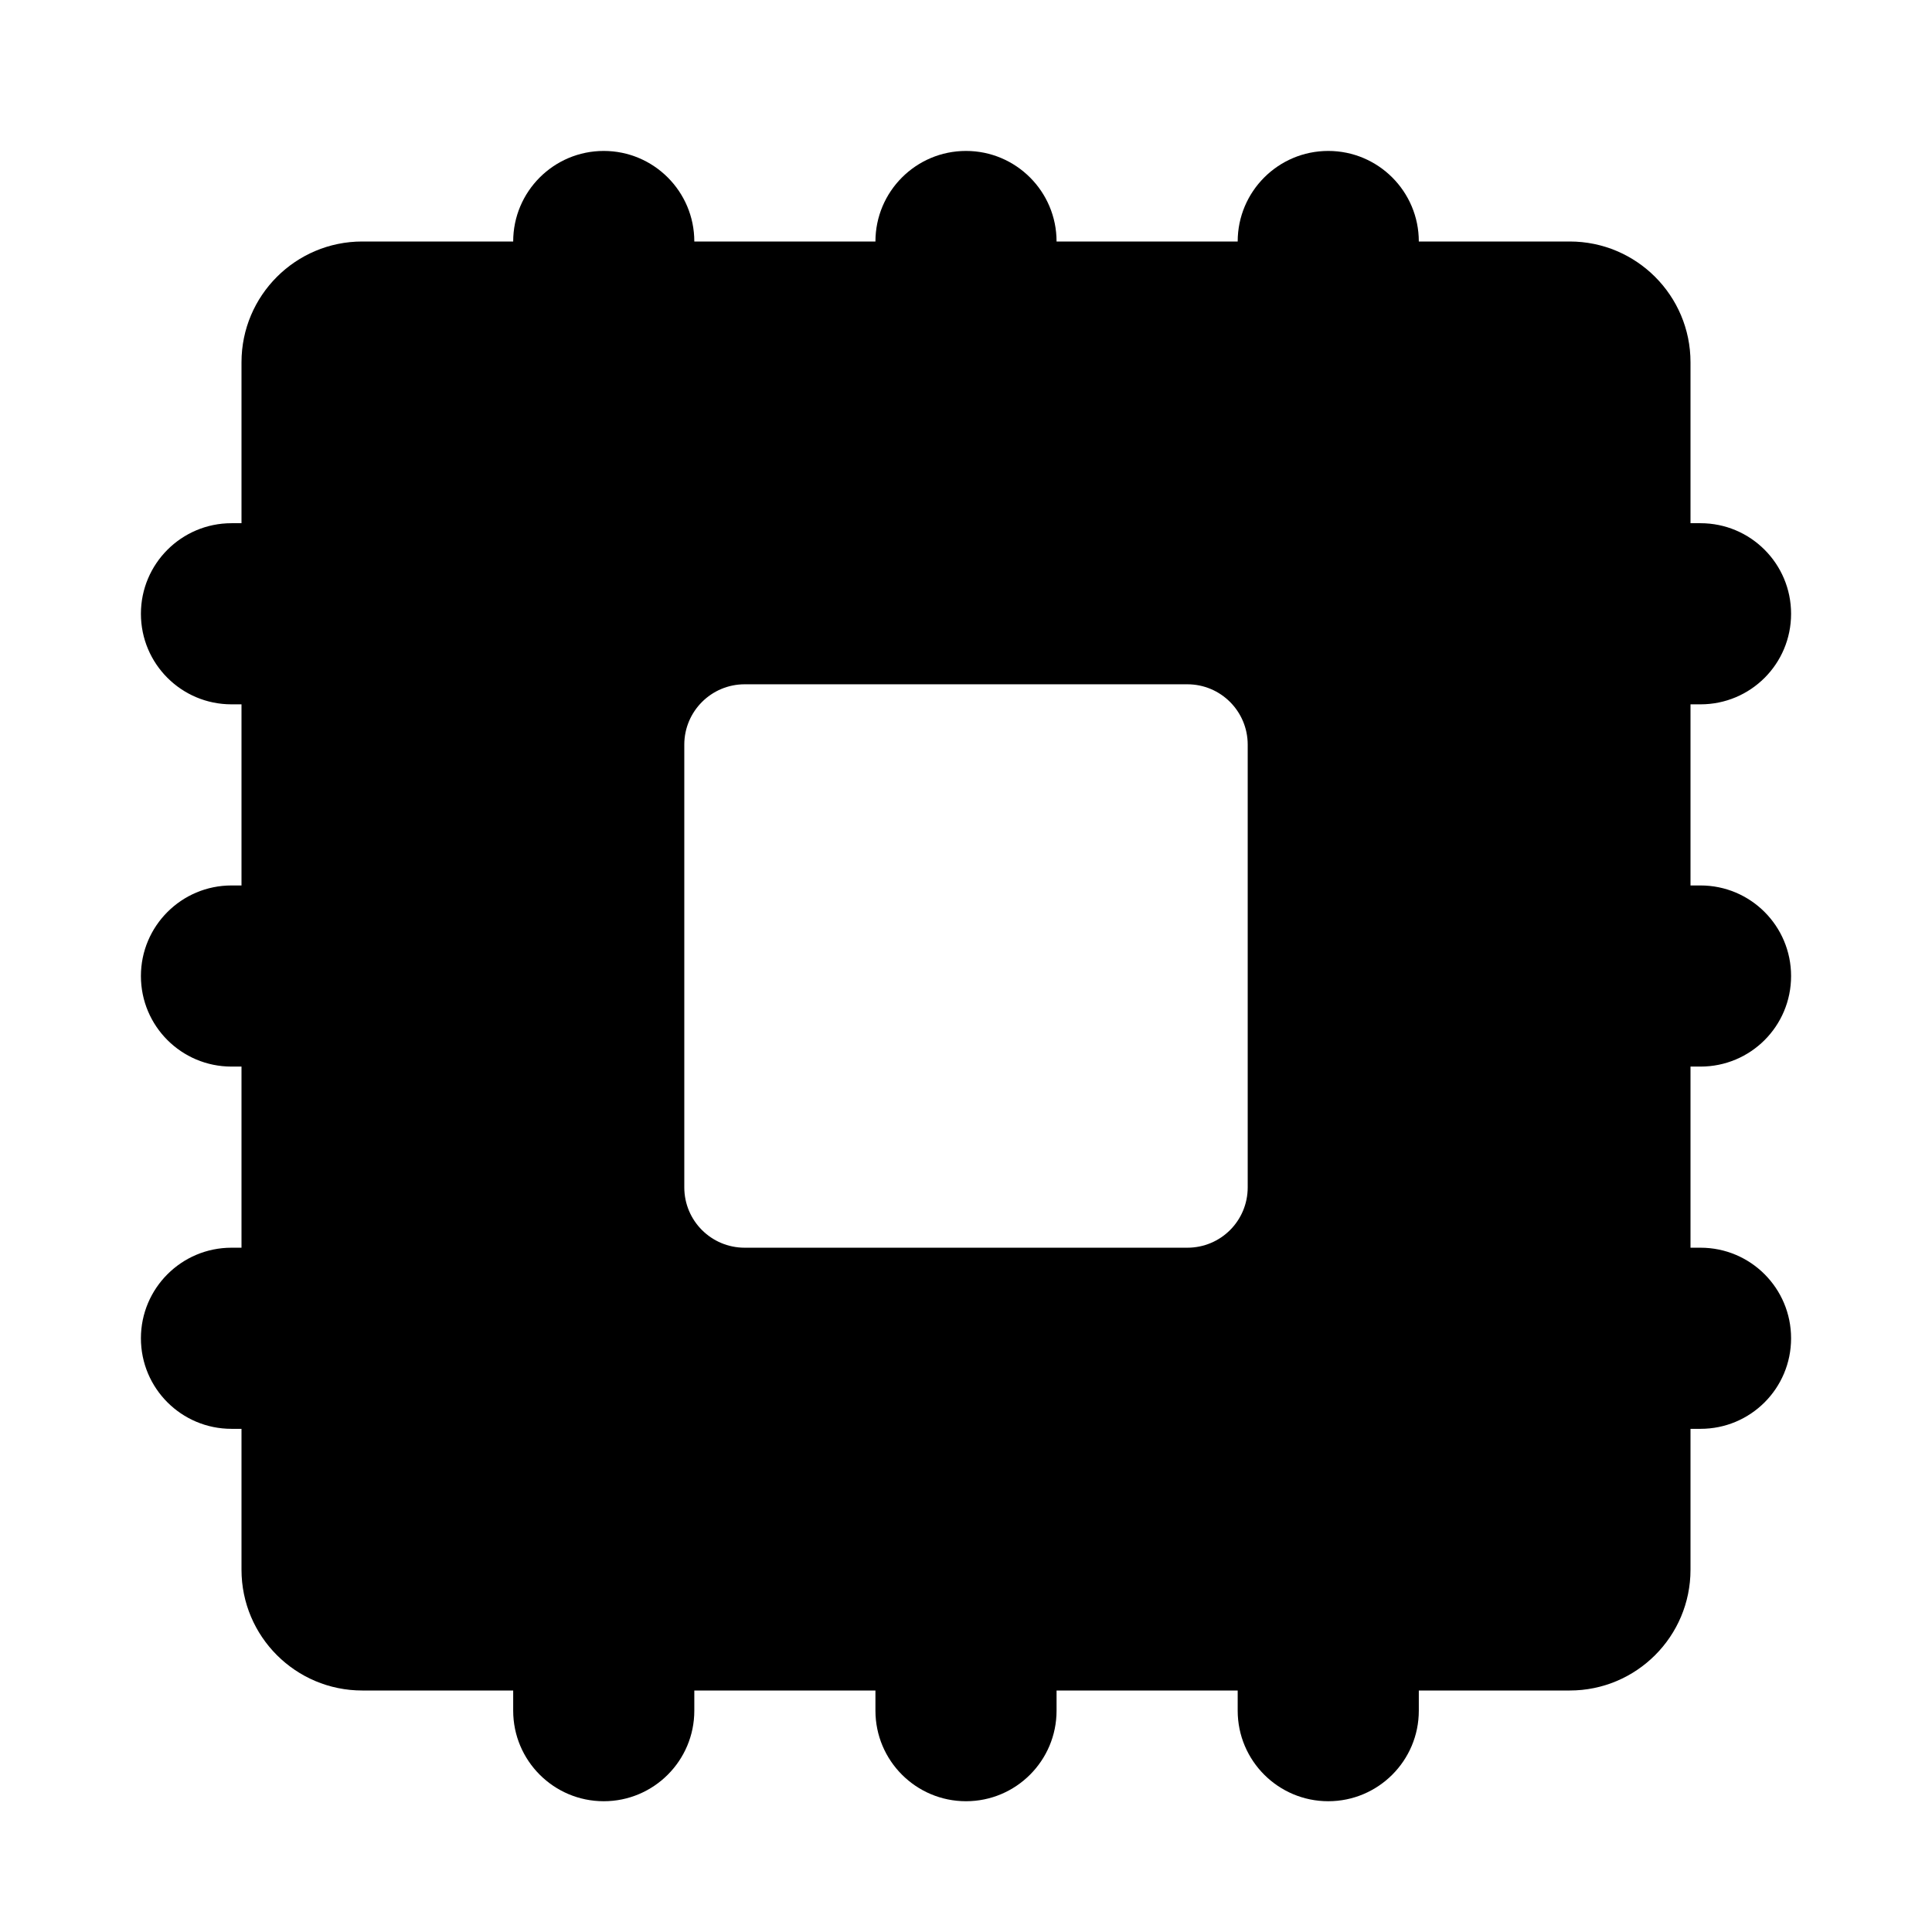
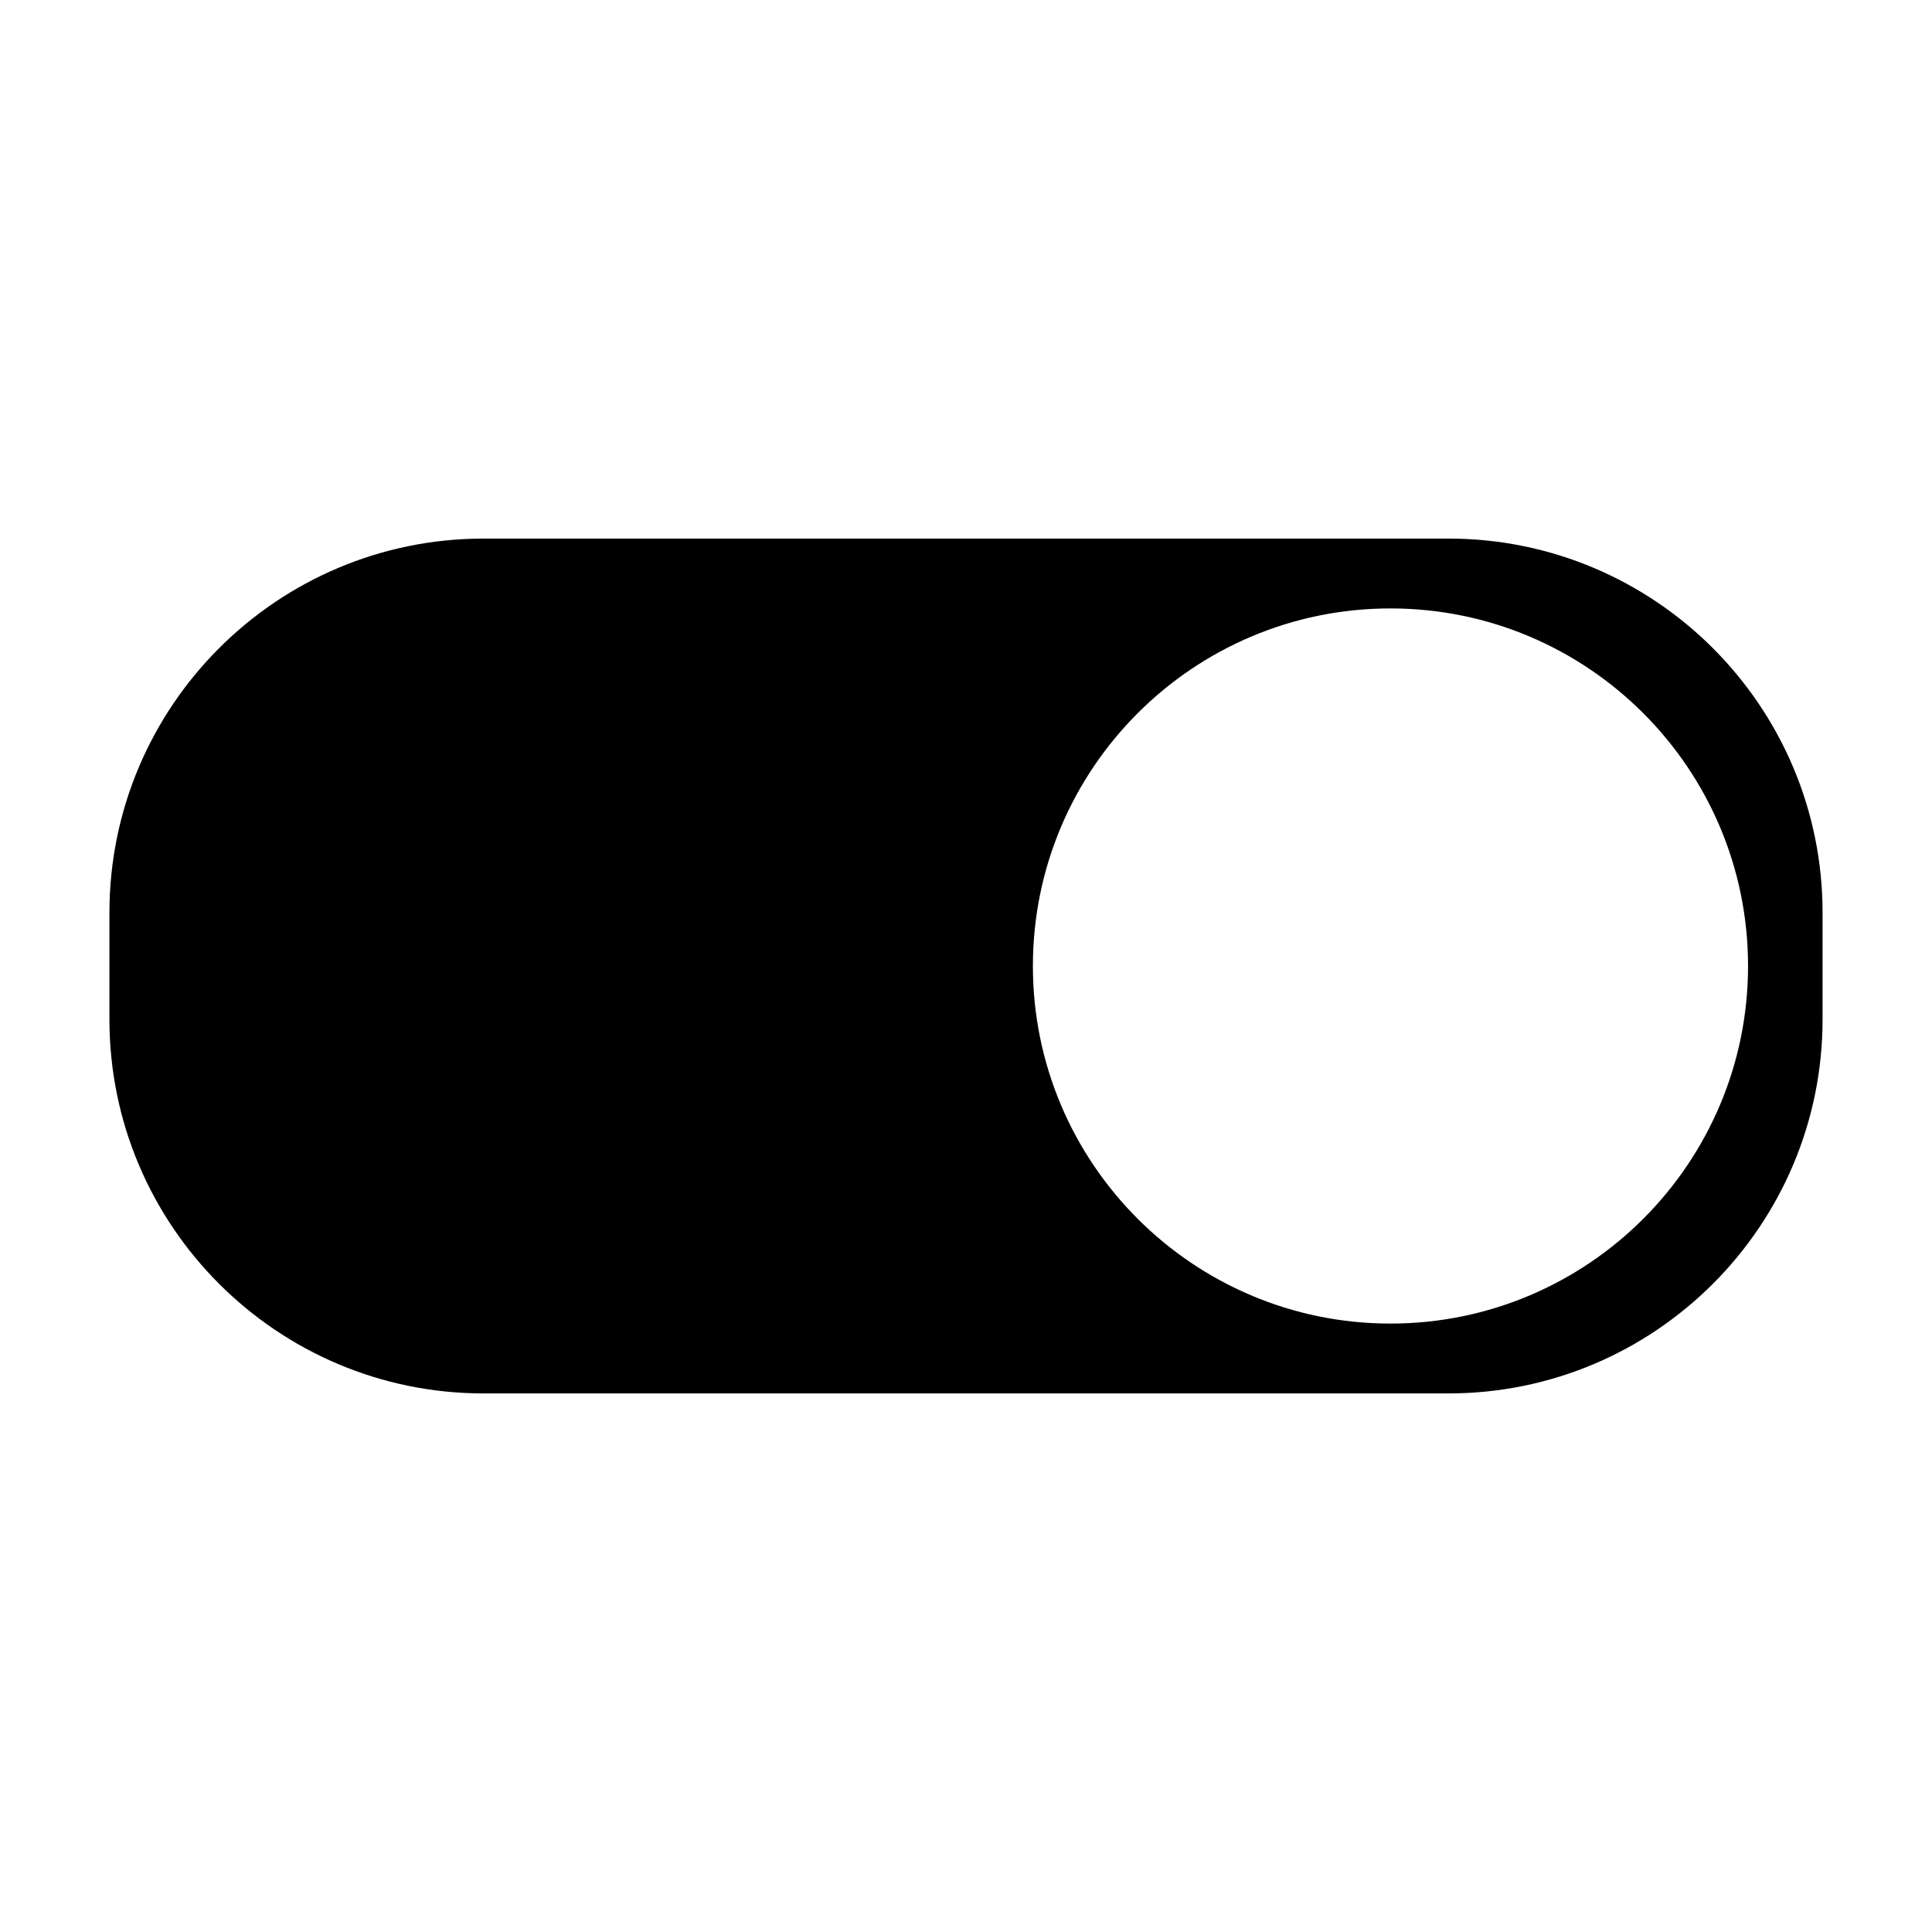
- <svg xmlns="http://www.w3.org/2000/svg" width="16" height="16" viewBox="0 0 16 16" fill="none">
-   <path fill-rule="evenodd" clip-rule="evenodd" d="M5.75 2C5.75 1.586 5.414 1.25 5 1.25C4.586 1.25 4.25 1.586 4.25 2L3 2C2.448 2 2 2.448 2 3V4.333H1.917C1.503 4.333 1.167 4.669 1.167 5.083C1.167 5.498 1.503 5.833 1.917 5.833H2V7.333H1.917C1.503 7.333 1.167 7.669 1.167 8.083C1.167 8.498 1.503 8.833 1.917 8.833H2V10.333H1.917C1.503 10.333 1.167 10.669 1.167 11.083C1.167 11.498 1.503 11.833 1.917 11.833H2V13C2 13.552 2.448 14 3 14H4.25V14.167C4.25 14.581 4.586 14.917 5 14.917C5.414 14.917 5.75 14.581 5.75 14.167V14H7.25V14.167C7.25 14.581 7.586 14.917 8 14.917C8.414 14.917 8.75 14.581 8.75 14.167V14H10.25V14.167C10.25 14.581 10.586 14.917 11 14.917C11.414 14.917 11.75 14.581 11.75 14.167V14H13C13.552 14 14 13.552 14 13V11.833H14.083C14.498 11.833 14.833 11.498 14.833 11.083C14.833 10.669 14.498 10.333 14.083 10.333H14V8.833H14.083C14.498 8.833 14.833 8.498 14.833 8.083C14.833 7.669 14.498 7.333 14.083 7.333H14V5.833H14.083C14.498 5.833 14.833 5.498 14.833 5.083C14.833 4.669 14.498 4.333 14.083 4.333H14V3C14 2.448 13.552 2 13 2L11.75 2C11.75 1.586 11.414 1.25 11 1.25C10.586 1.25 10.25 1.586 10.25 2L8.75 2C8.75 1.586 8.414 1.25 8 1.25C7.586 1.25 7.25 1.586 7.25 2L5.75 2ZM6.167 5.667C5.891 5.667 5.667 5.891 5.667 6.167V9.833C5.667 10.11 5.891 10.333 6.167 10.333H9.833C10.11 10.333 10.333 10.11 10.333 9.833V6.167C10.333 5.891 10.11 5.667 9.833 5.667H6.167Z" fill="black" />
+ <svg xmlns="http://www.w3.org/2000/svg" style="isolation:isolate" viewBox="0 0 512 512" width="512pt" height="512pt">
+   <defs>
+     <clipPath id="_clipPath_wG76Io03ff6HNfgMgAMV7URBBL1RSVNN">
+       <rect width="512" height="512" />
+     </clipPath>
+   </defs>
+   <g clip-path="url(#_clipPath_wG76Io03ff6HNfgMgAMV7URBBL1RSVNN)">
+     <path d=" M 128.149 142.729 L 383.851 142.729 C 438.573 142.729 483 187.157 483 241.879 L 483 270.121 C 483 324.843 438.573 369.271 383.851 369.271 L 128.149 369.271 C 73.427 369.271 29 324.843 29 270.121 L 29 241.879 C 29 187.157 73.427 142.729 128.149 142.729 Z  M 273.729 256 C 273.729 203.7 316.19 161.24 368.49 161.24 C 420.789 161.24 463.25 203.7 463.25 256 C 463.25 308.3 420.789 350.76 368.49 350.76 C 316.19 350.76 273.729 308.3 273.729 256 Z " fill-rule="evenodd" fill="rgb(0,0,0)" />
+   </g>
</svg>
